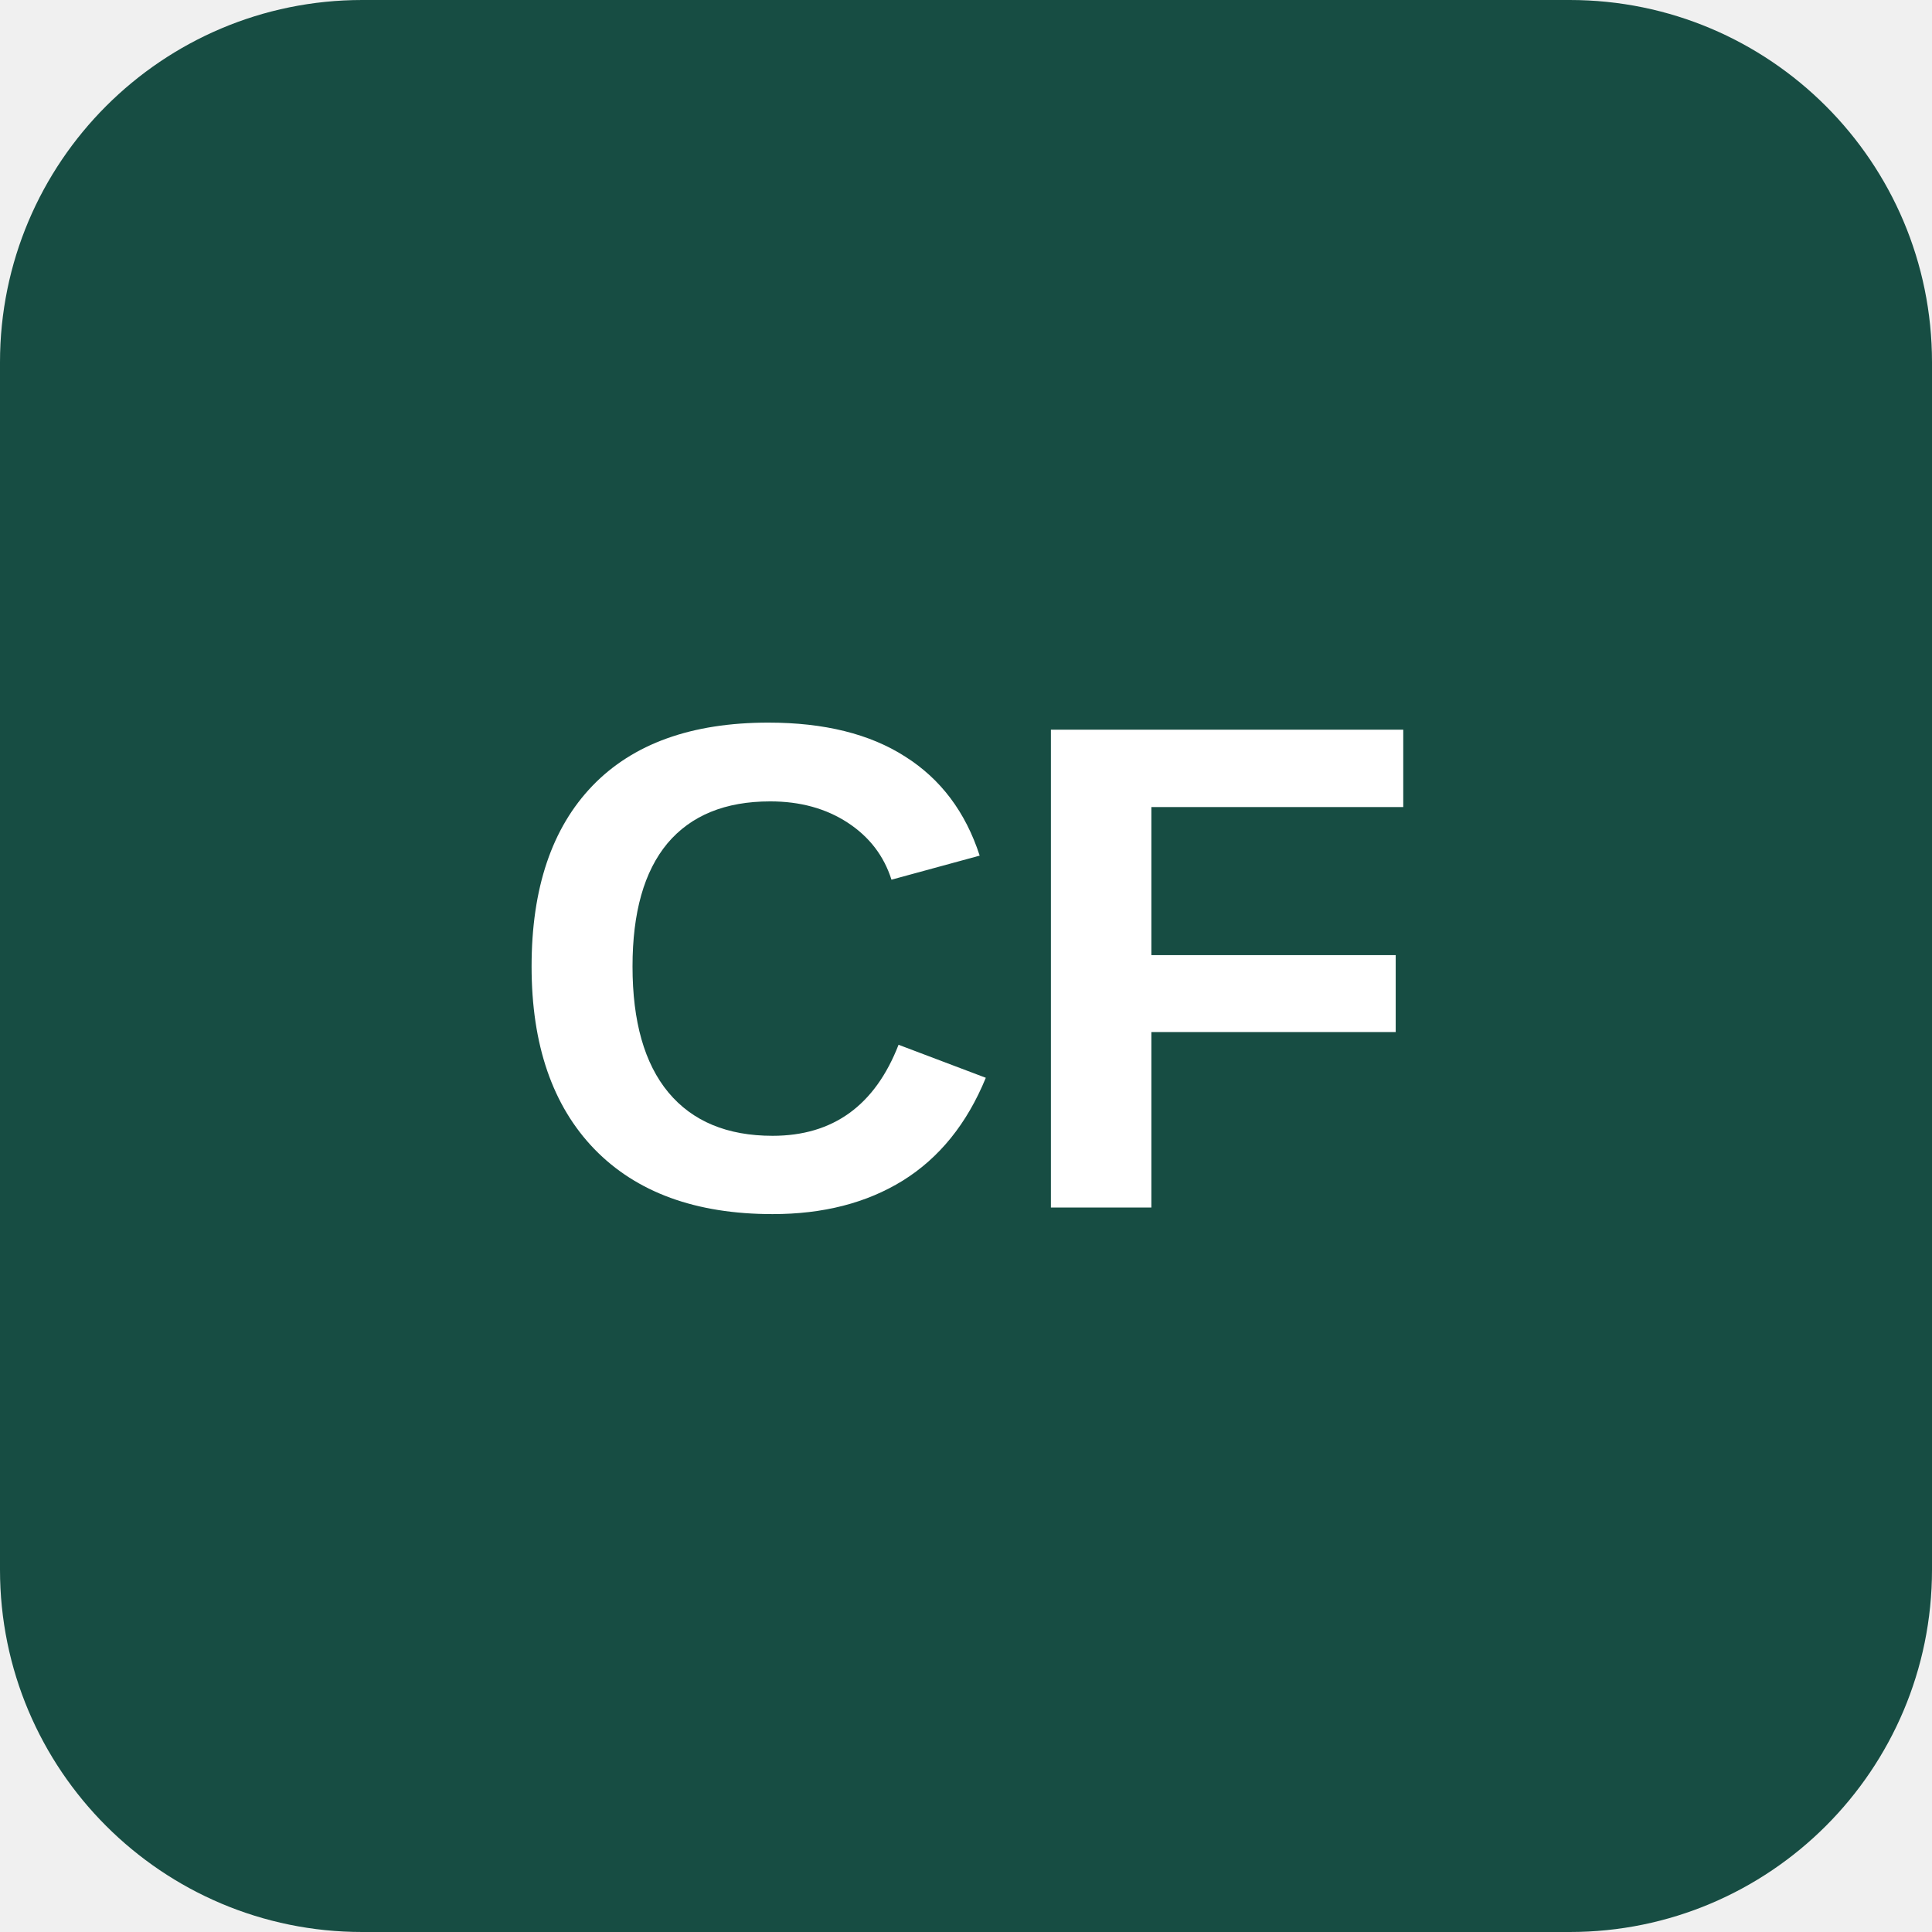
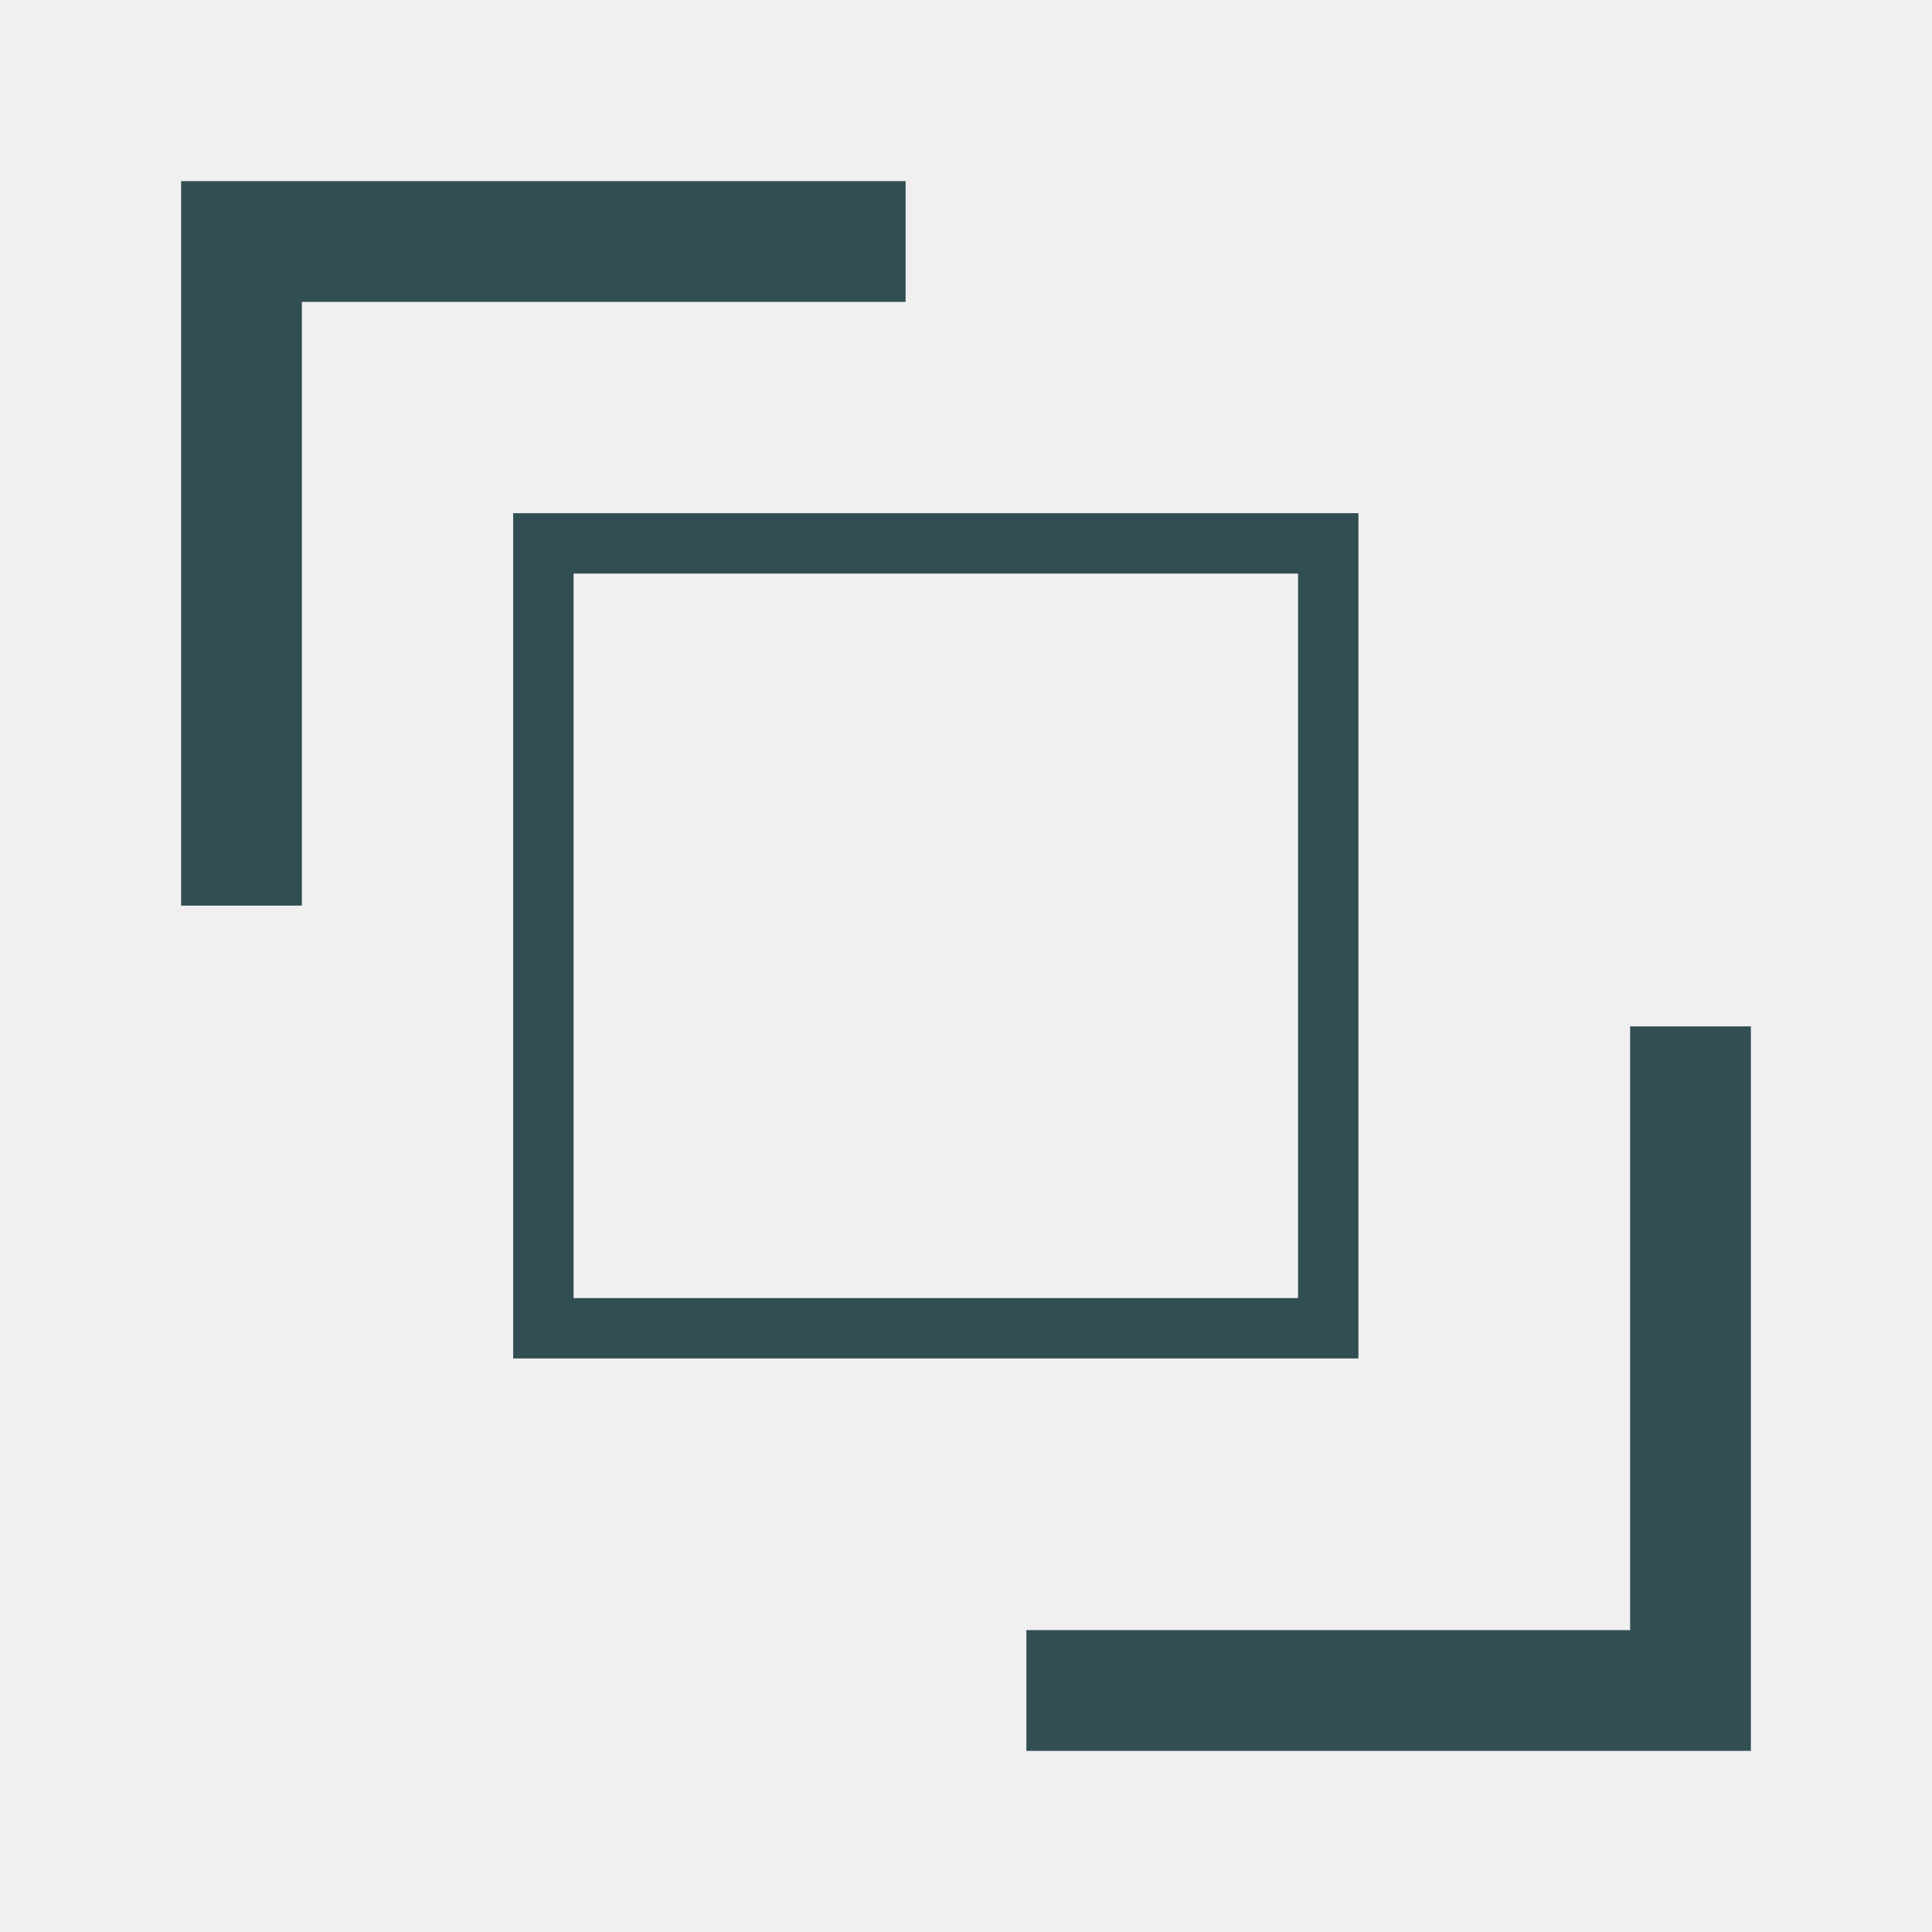
<svg xmlns="http://www.w3.org/2000/svg" viewBox="0 0 64 64">
-   <rect width="64" height="64" rx="12" fill="#174d43" />
-   <text x="32" y="40" fill="#ffffff" font-family="Arial, Helvetica, sans-serif" font-size="23" font-weight="800" text-anchor="middle">CF</text>
+   <style>path { stroke: #314e53; } @media (prefers-color-scheme: dark) { path { stroke: #eaf0ef; } }</style>
+   <path d="M8 30V8h22M34 56h22V34" fill="none" stroke-width="4" />
+   <path d="M18 44V18h26v26H18Z" fill="none" stroke-width="2" />
</svg>
